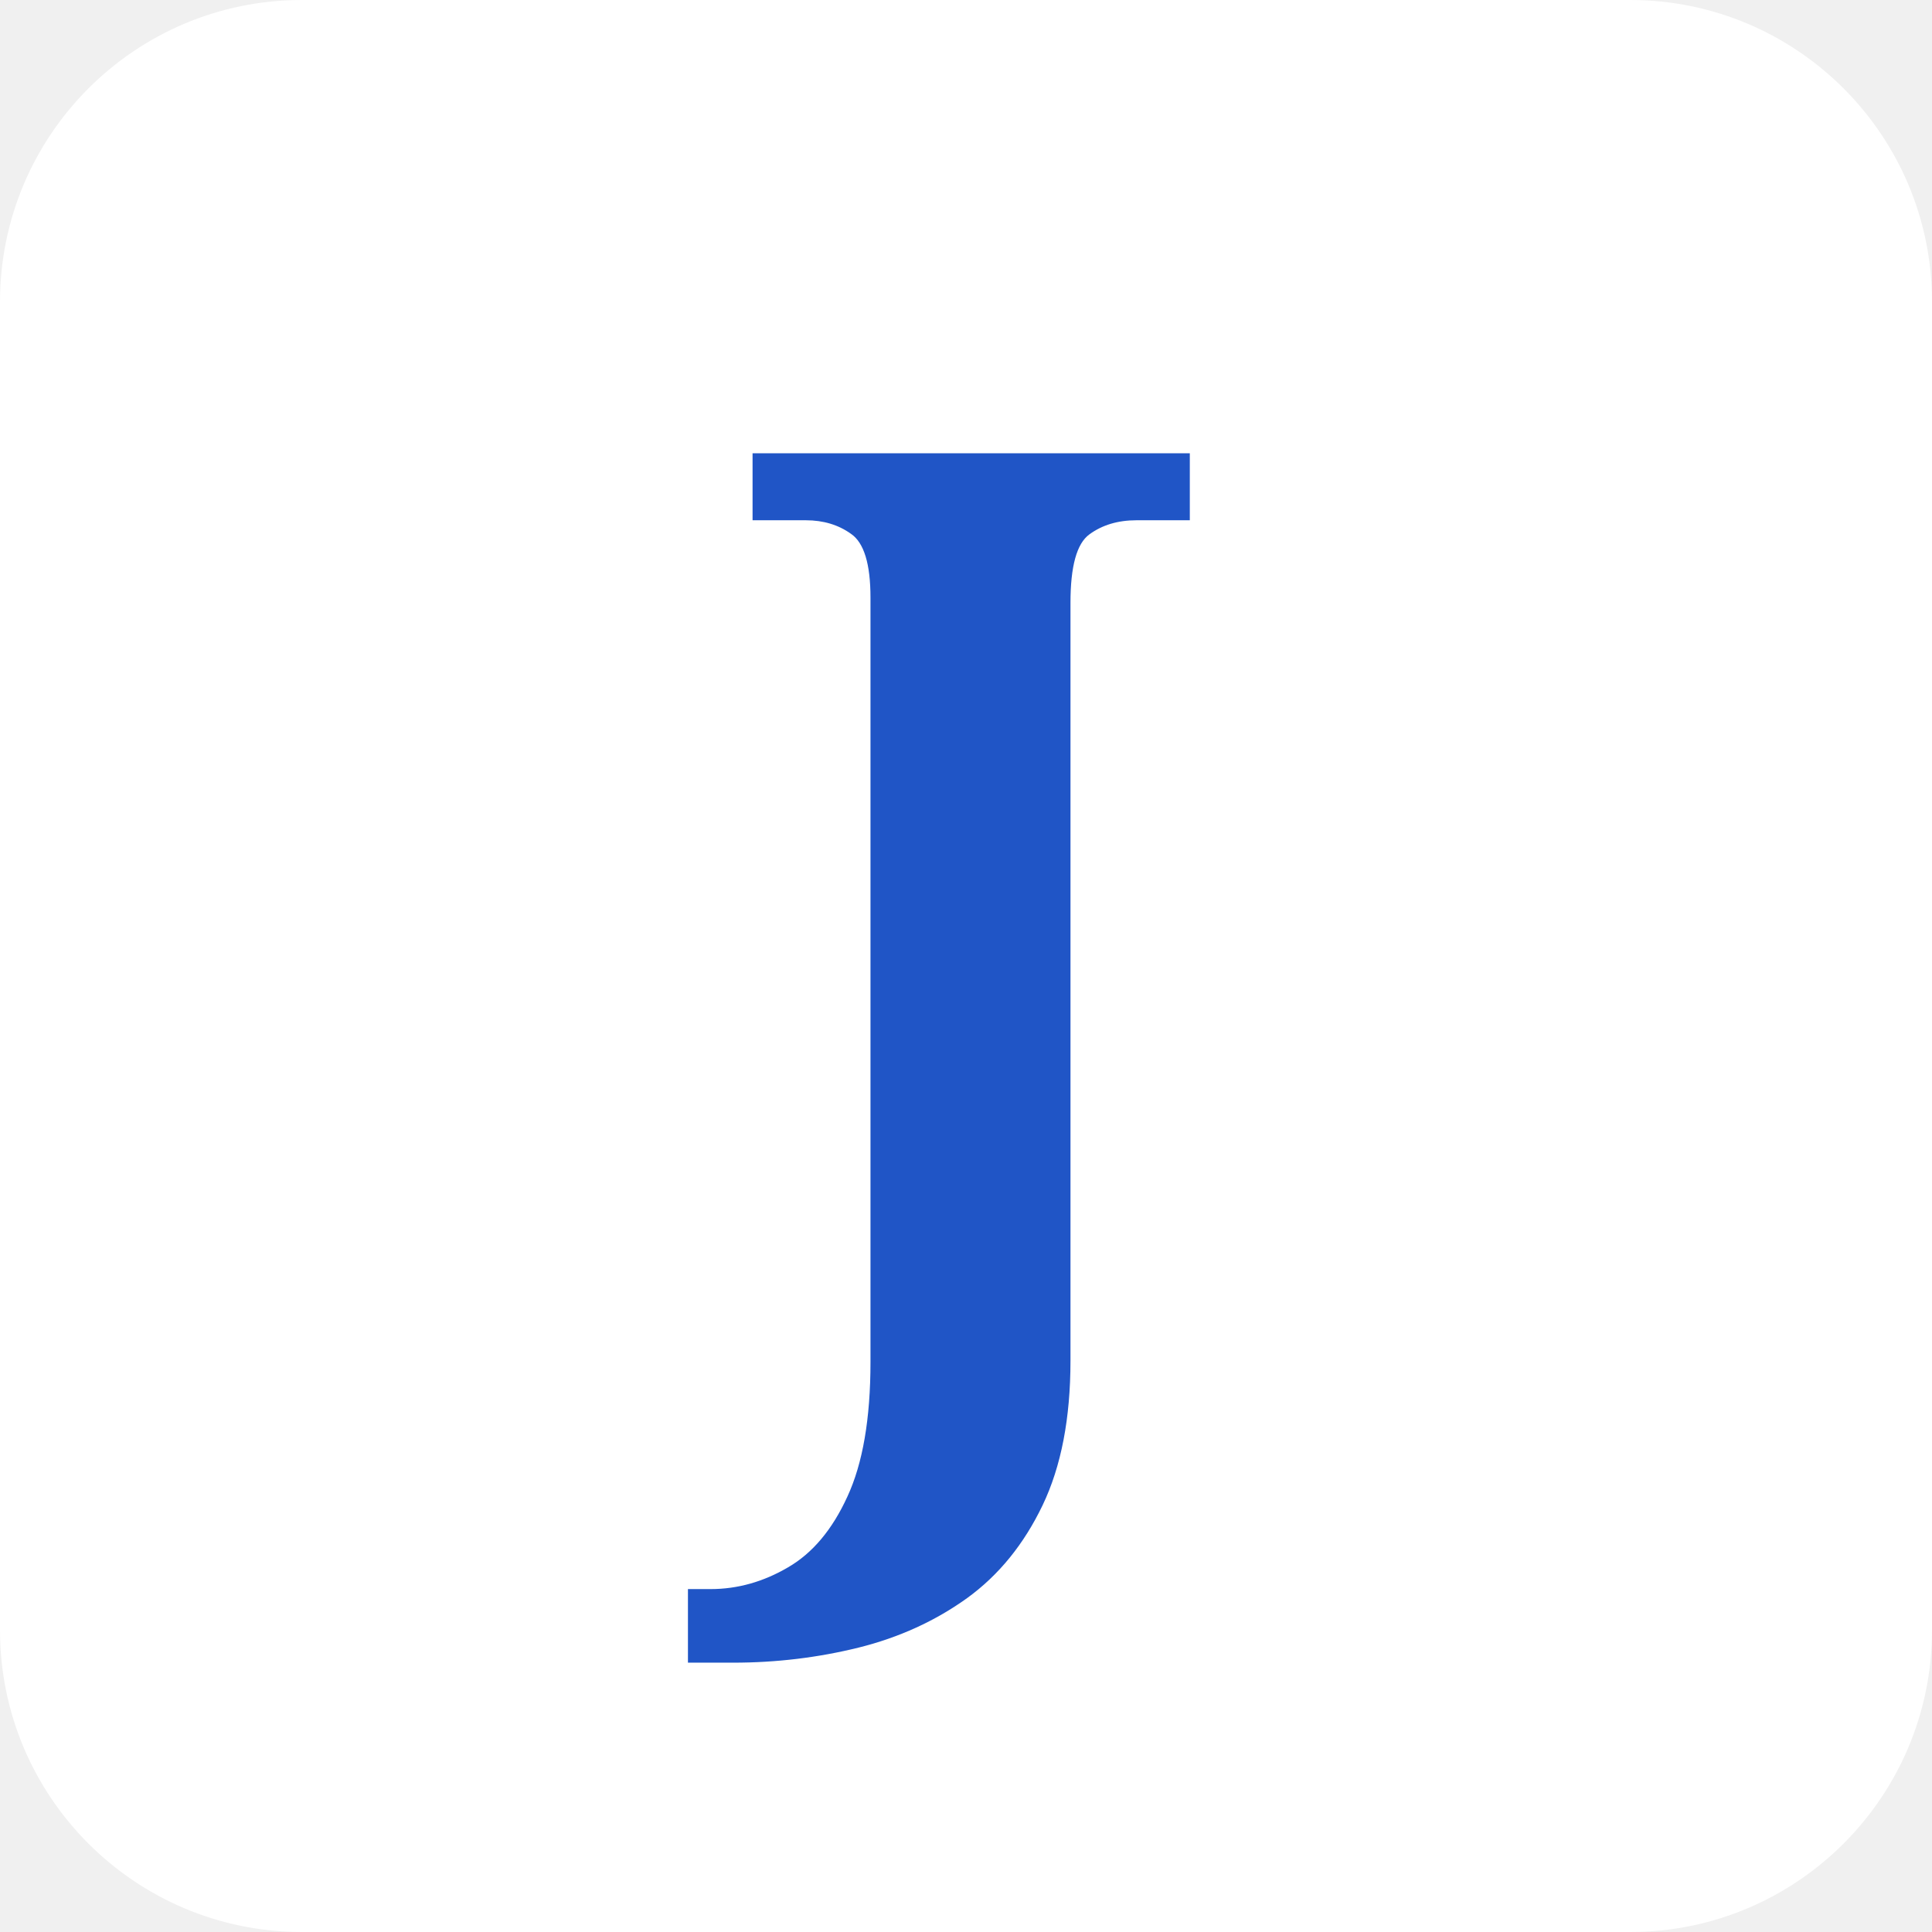
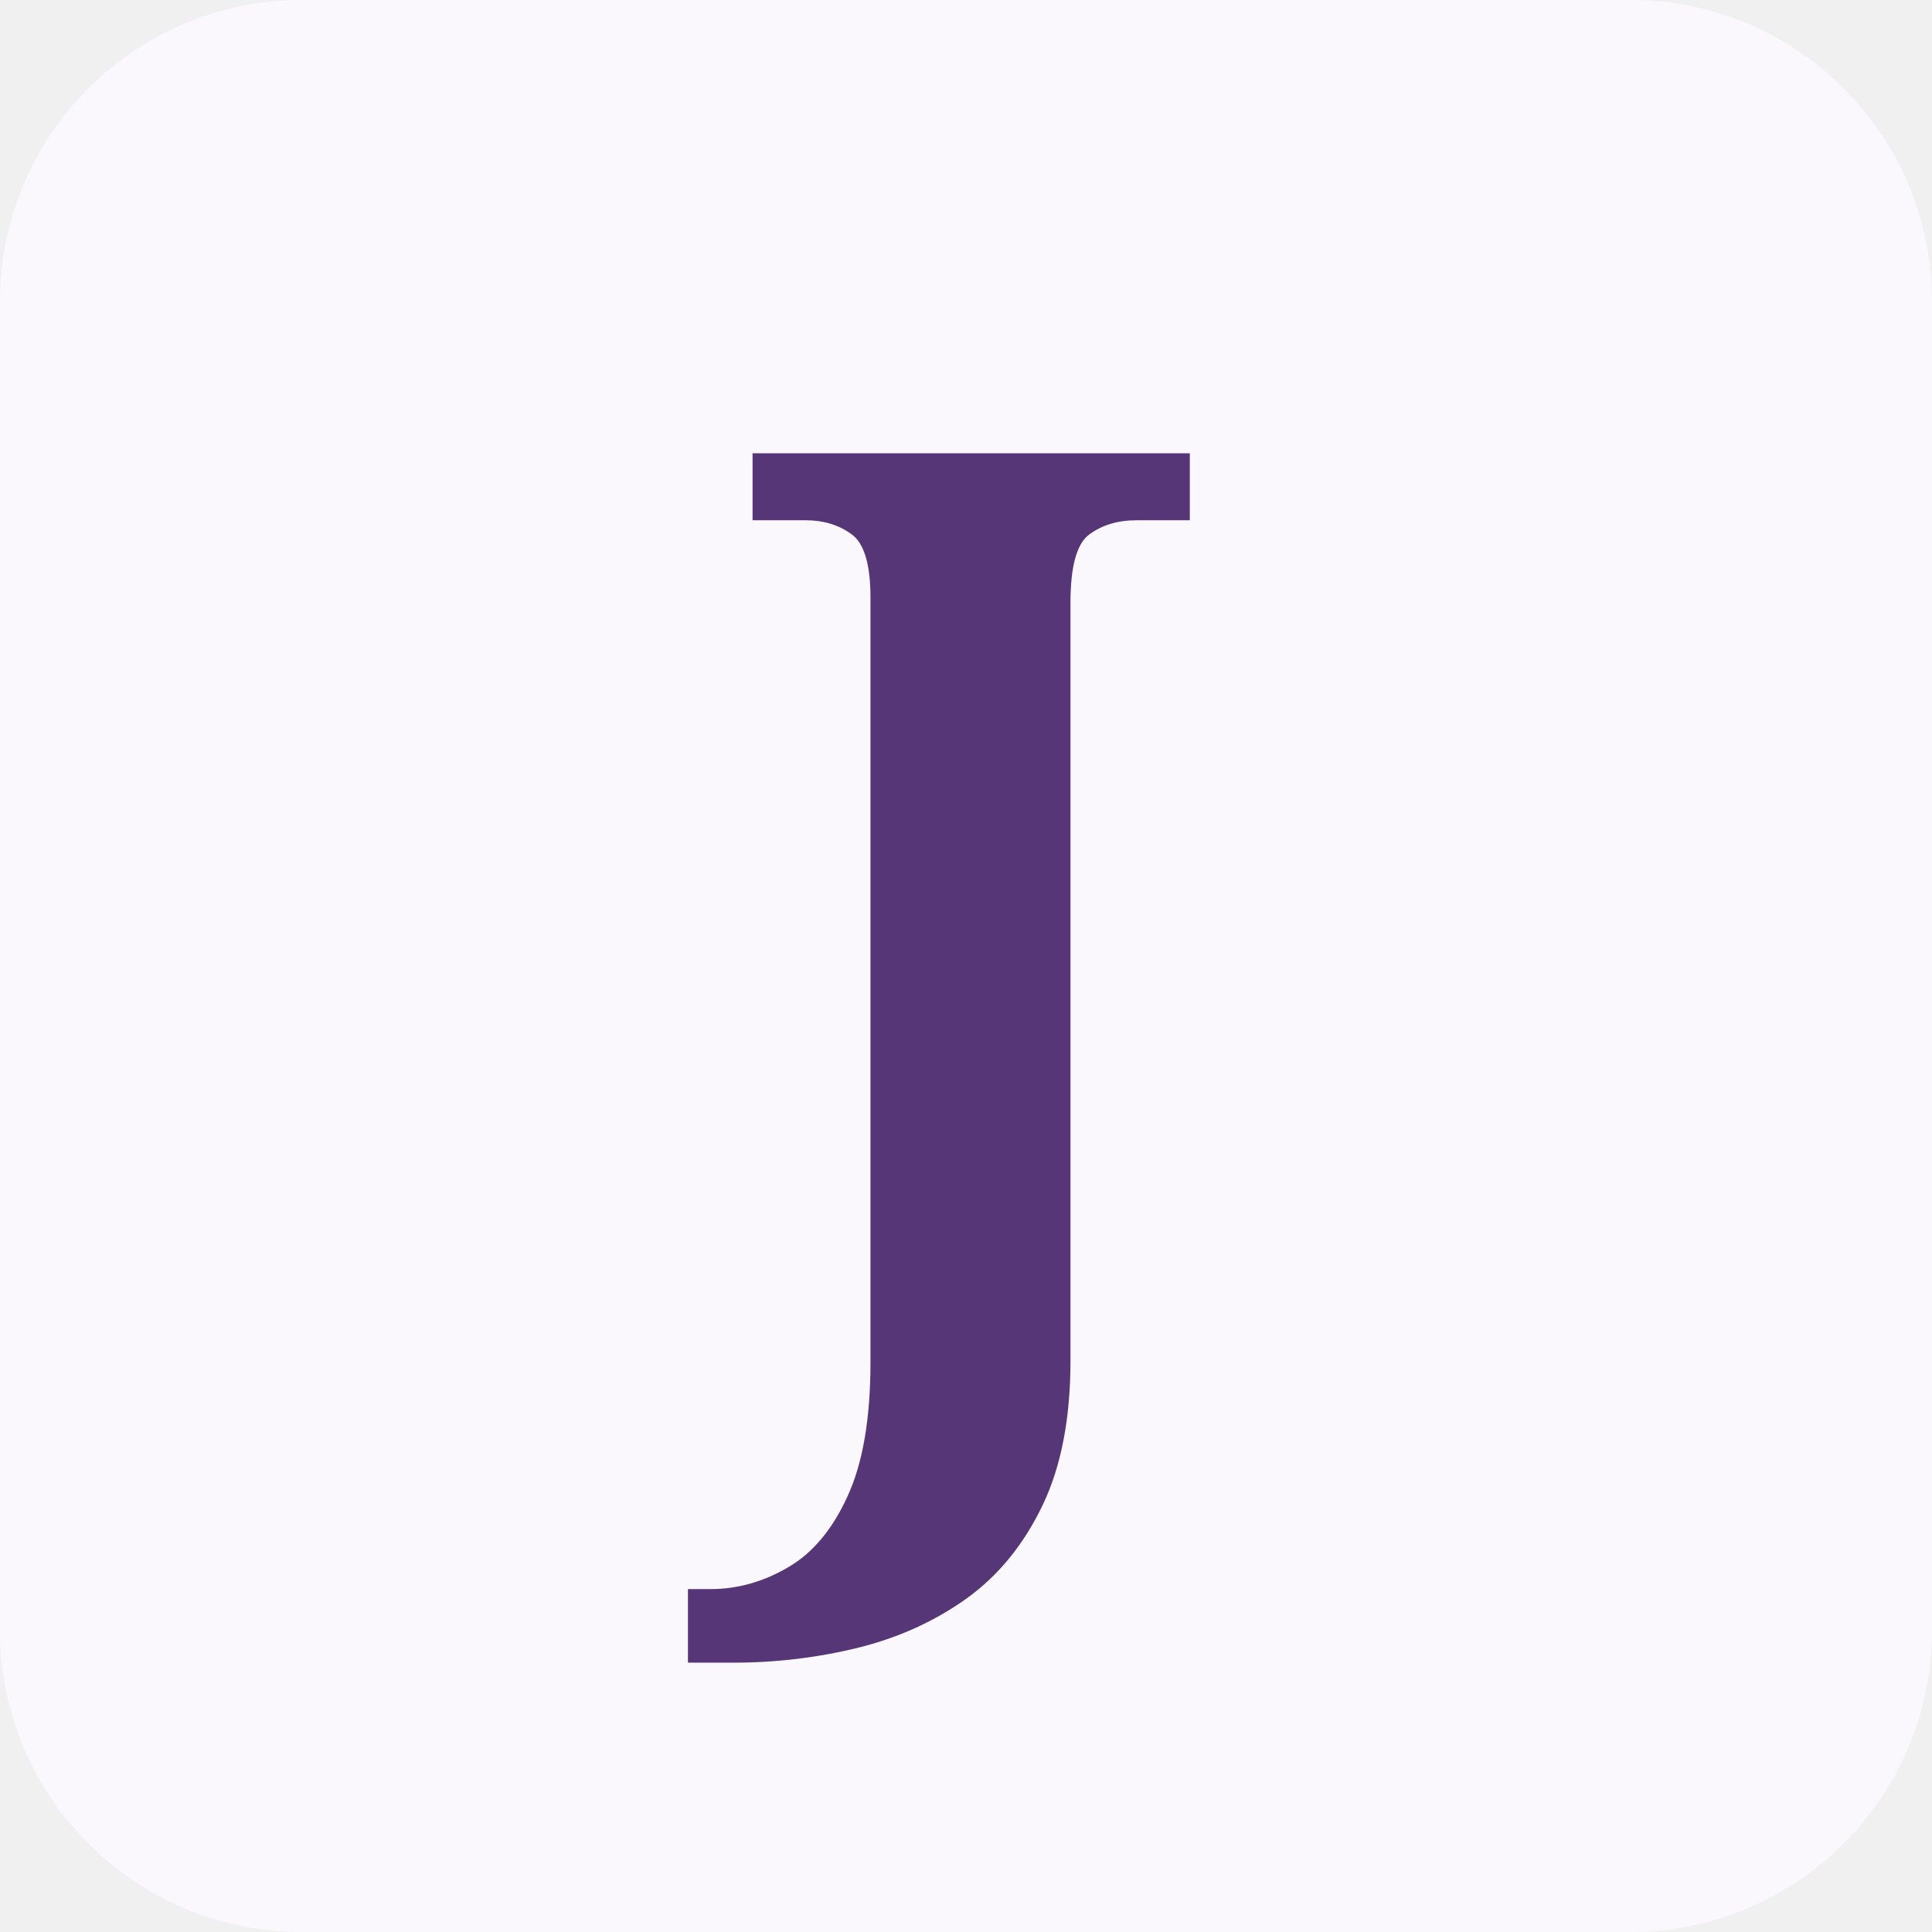
<svg xmlns="http://www.w3.org/2000/svg" viewBox="0 0 64 64">
-   <rect width="64" height="64" rx="10" fill="#fff" />
-   <text x="32" y="45" text-anchor="middle" font-family="Georgia,serif" font-weight="bold" font-size="42" fill="#2055c6">J</text>
+   <rect width="64" height="64" rx="10" fill="#faf8fd" />
+   <text x="32" y="45" text-anchor="middle" font-family="Georgia,serif" font-weight="bold" font-size="42" fill="#563676">J</text>
</svg>
